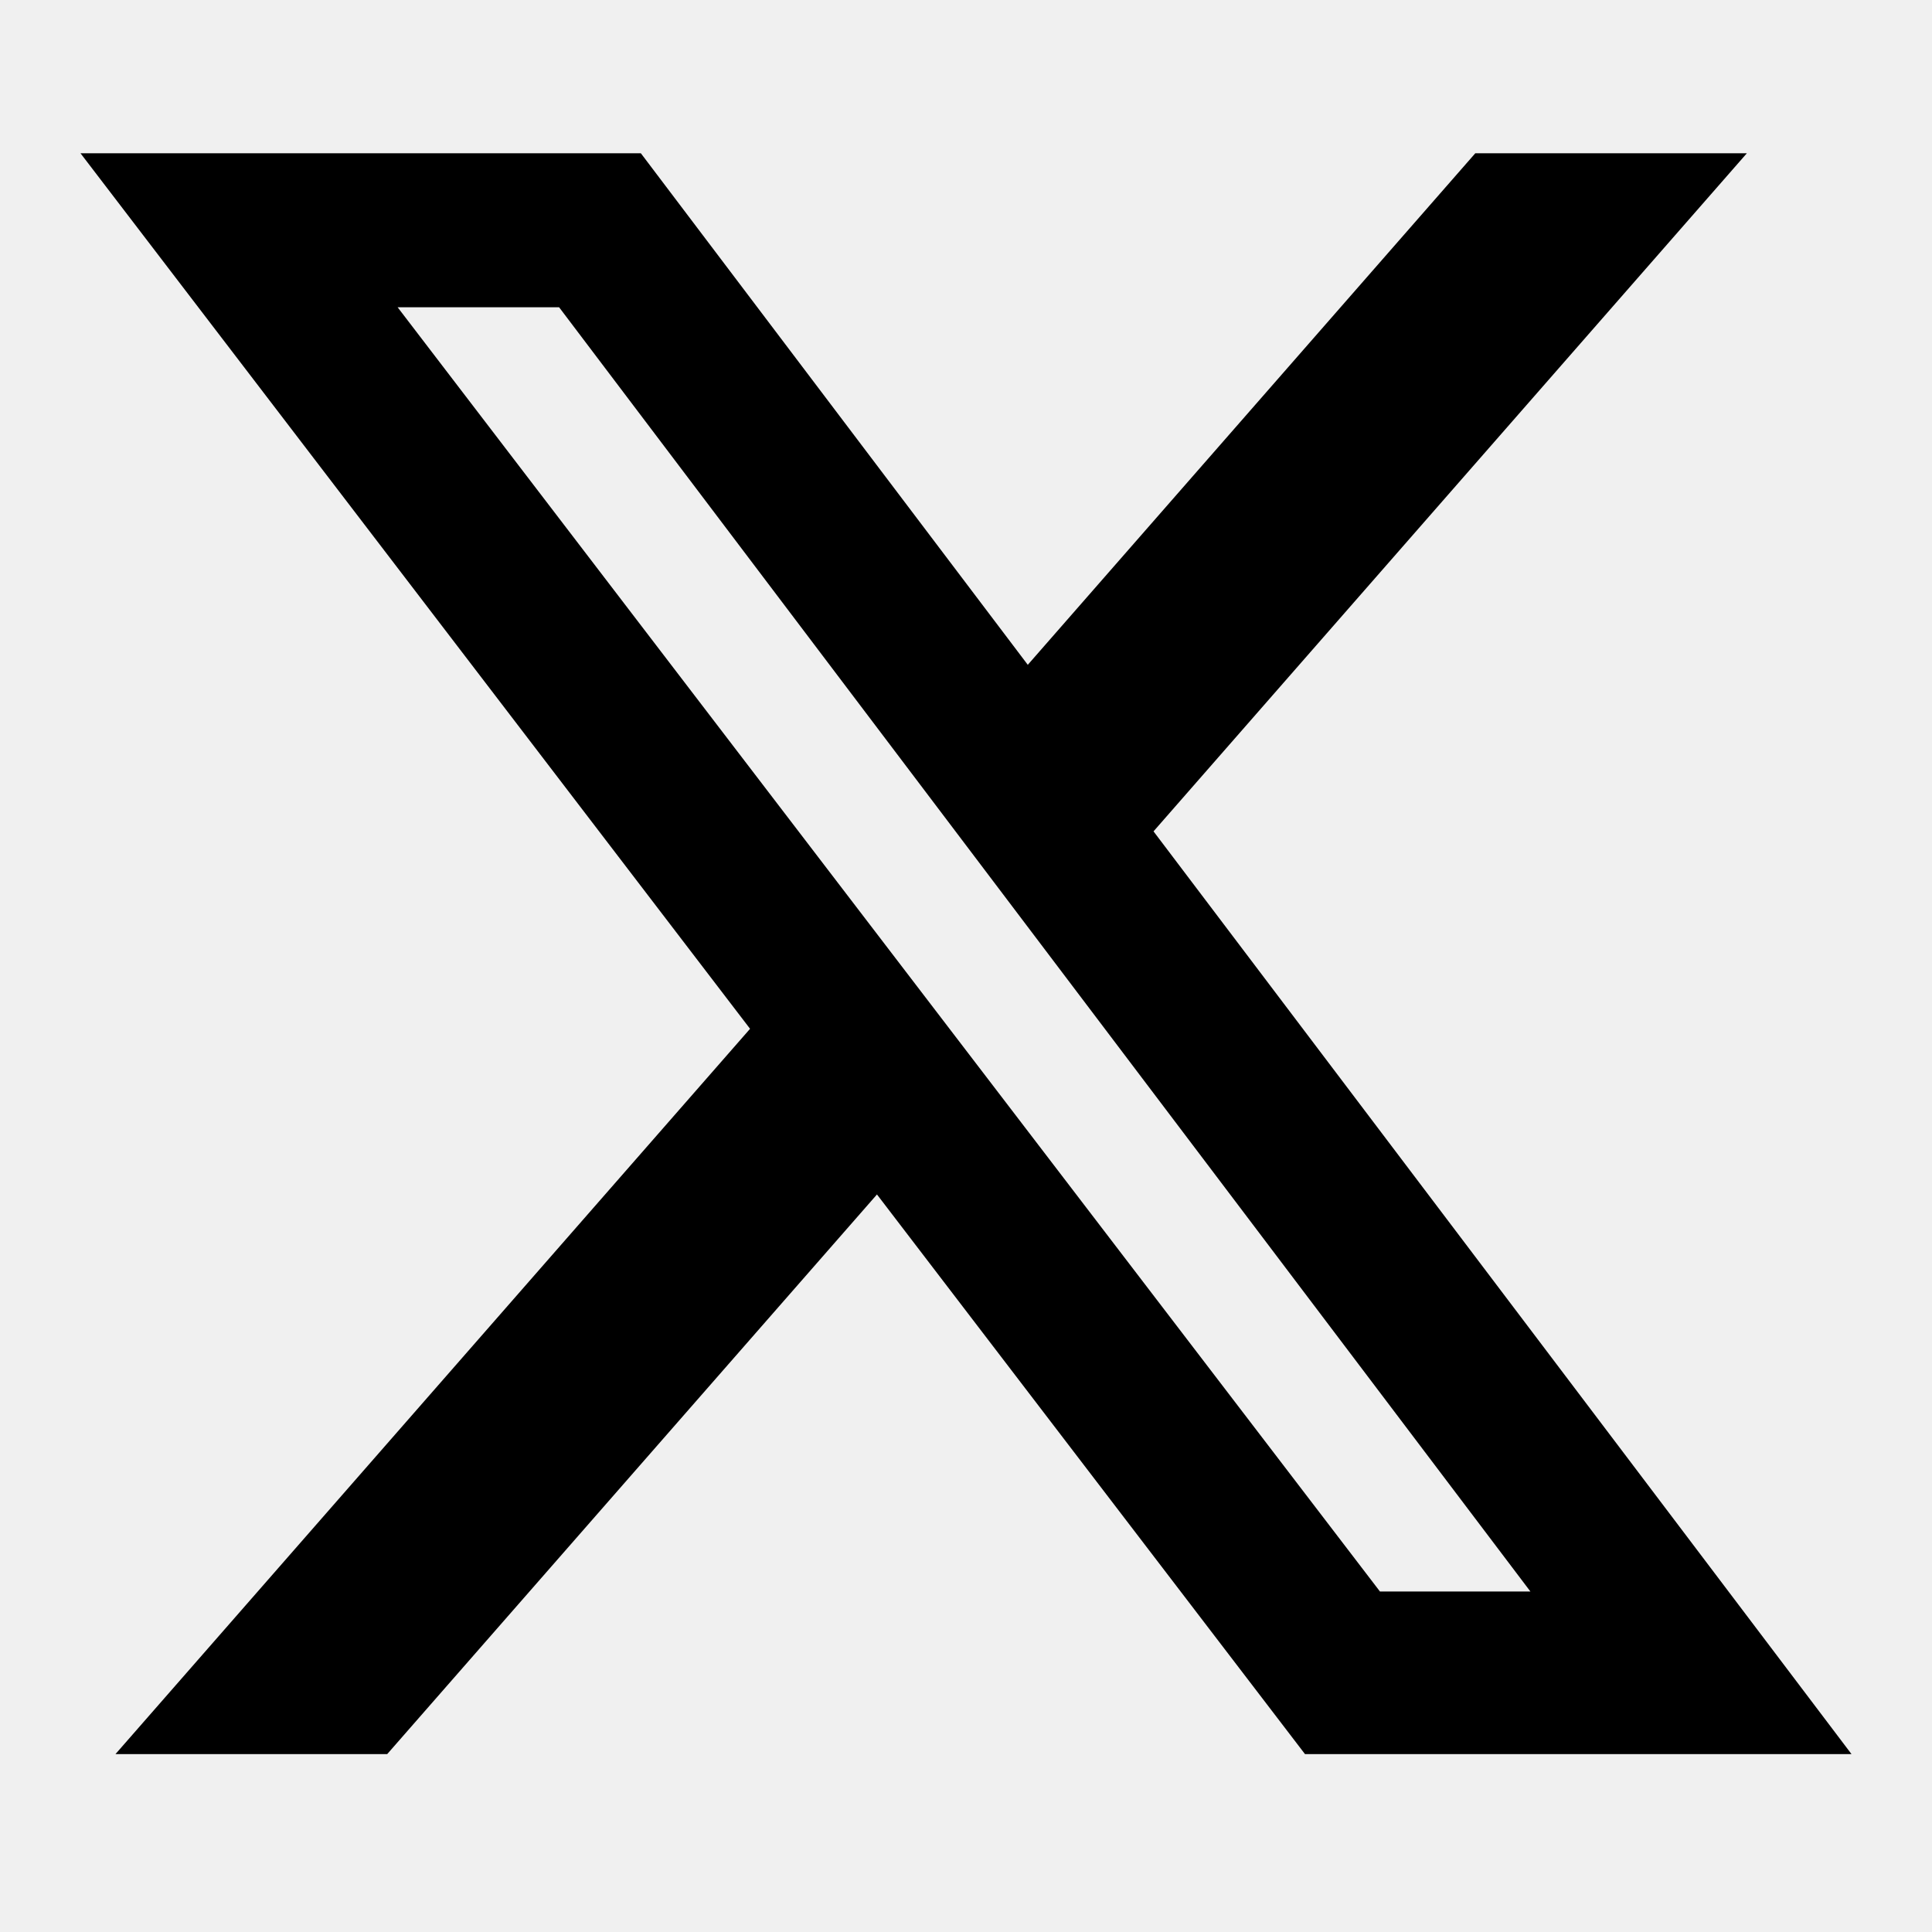
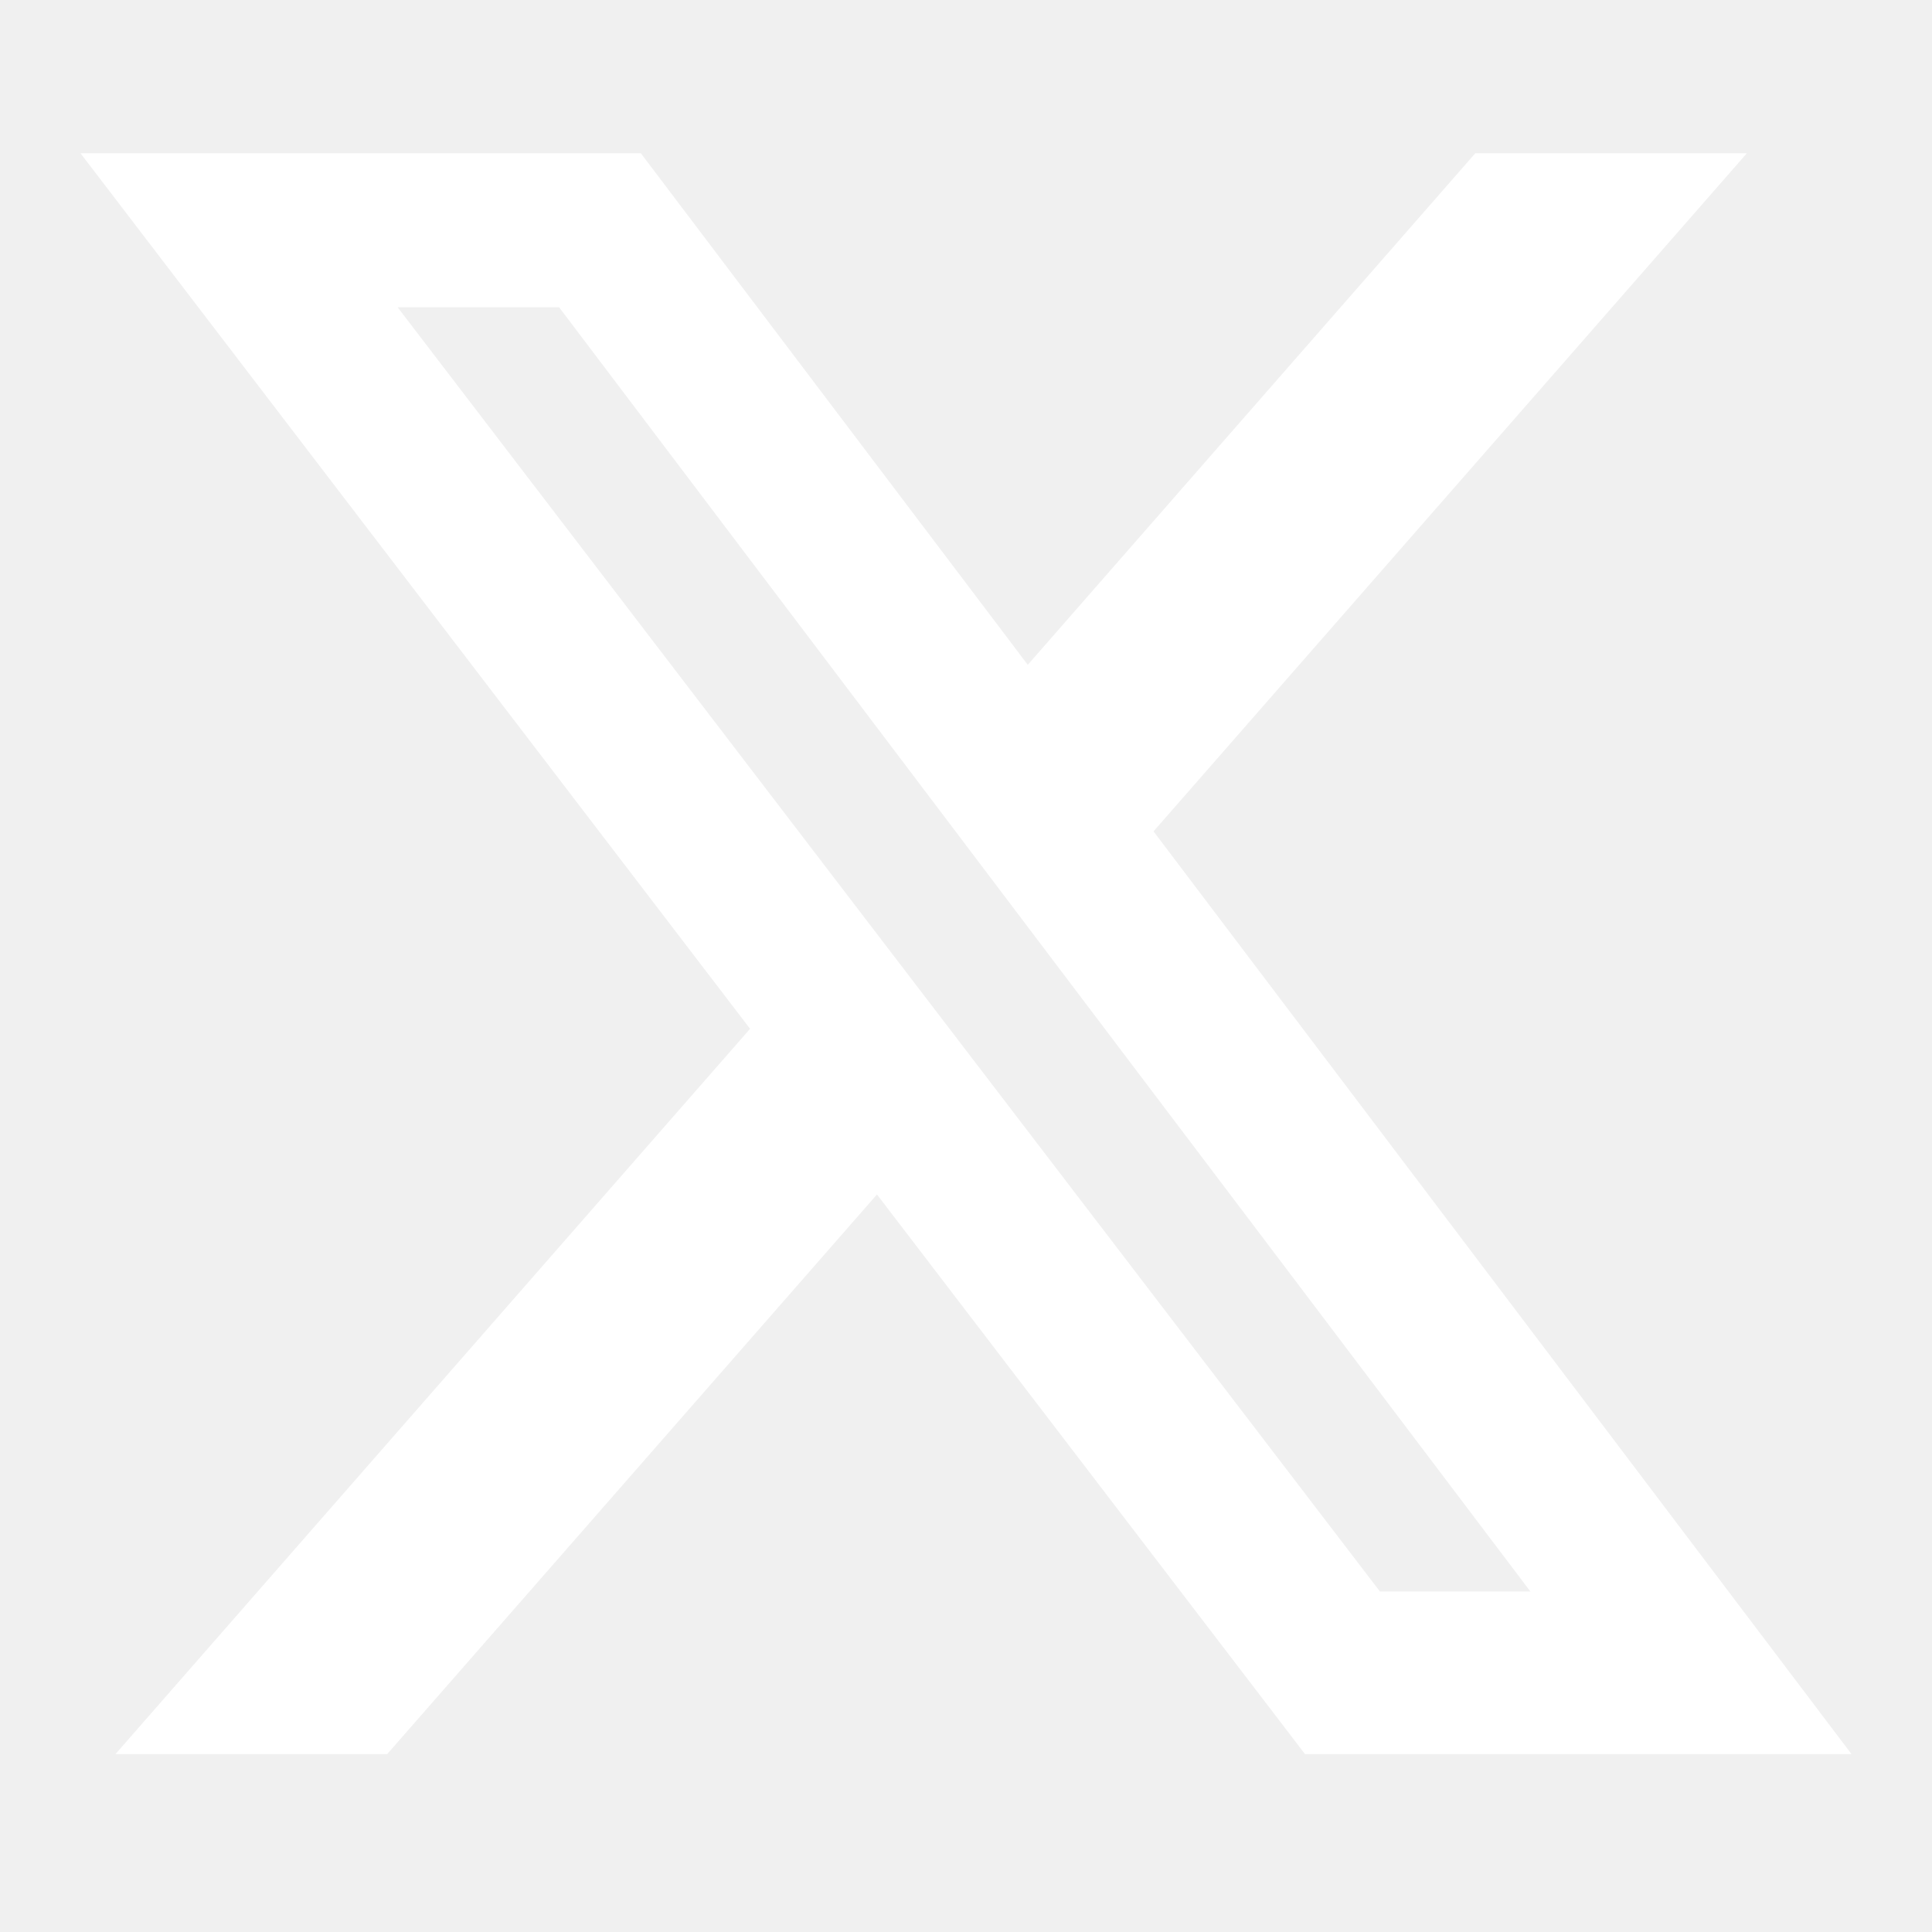
<svg xmlns="http://www.w3.org/2000/svg" width="48" height="48" viewBox="0 0 48 48" fill="none">
-   <path d="M36.653 3.808H43.4L28.659 20.655L46 43.58H32.422L21.788 29.676L9.62 43.58H2.869L18.635 25.56L2 3.808H15.922L25.535 16.517L36.653 3.808ZM34.285 39.541H38.023L13.891 7.634H9.879L34.285 39.541Z" fill="black" />
+   <path d="M36.653 3.808H43.4L28.659 20.655L46 43.58H32.422L21.788 29.676L9.62 43.58H2.869L18.635 25.56L2 3.808H15.922L25.535 16.517L36.653 3.808ZM34.285 39.541H38.023L13.891 7.634H9.879L34.285 39.541Z" fill="white" />
</svg>
